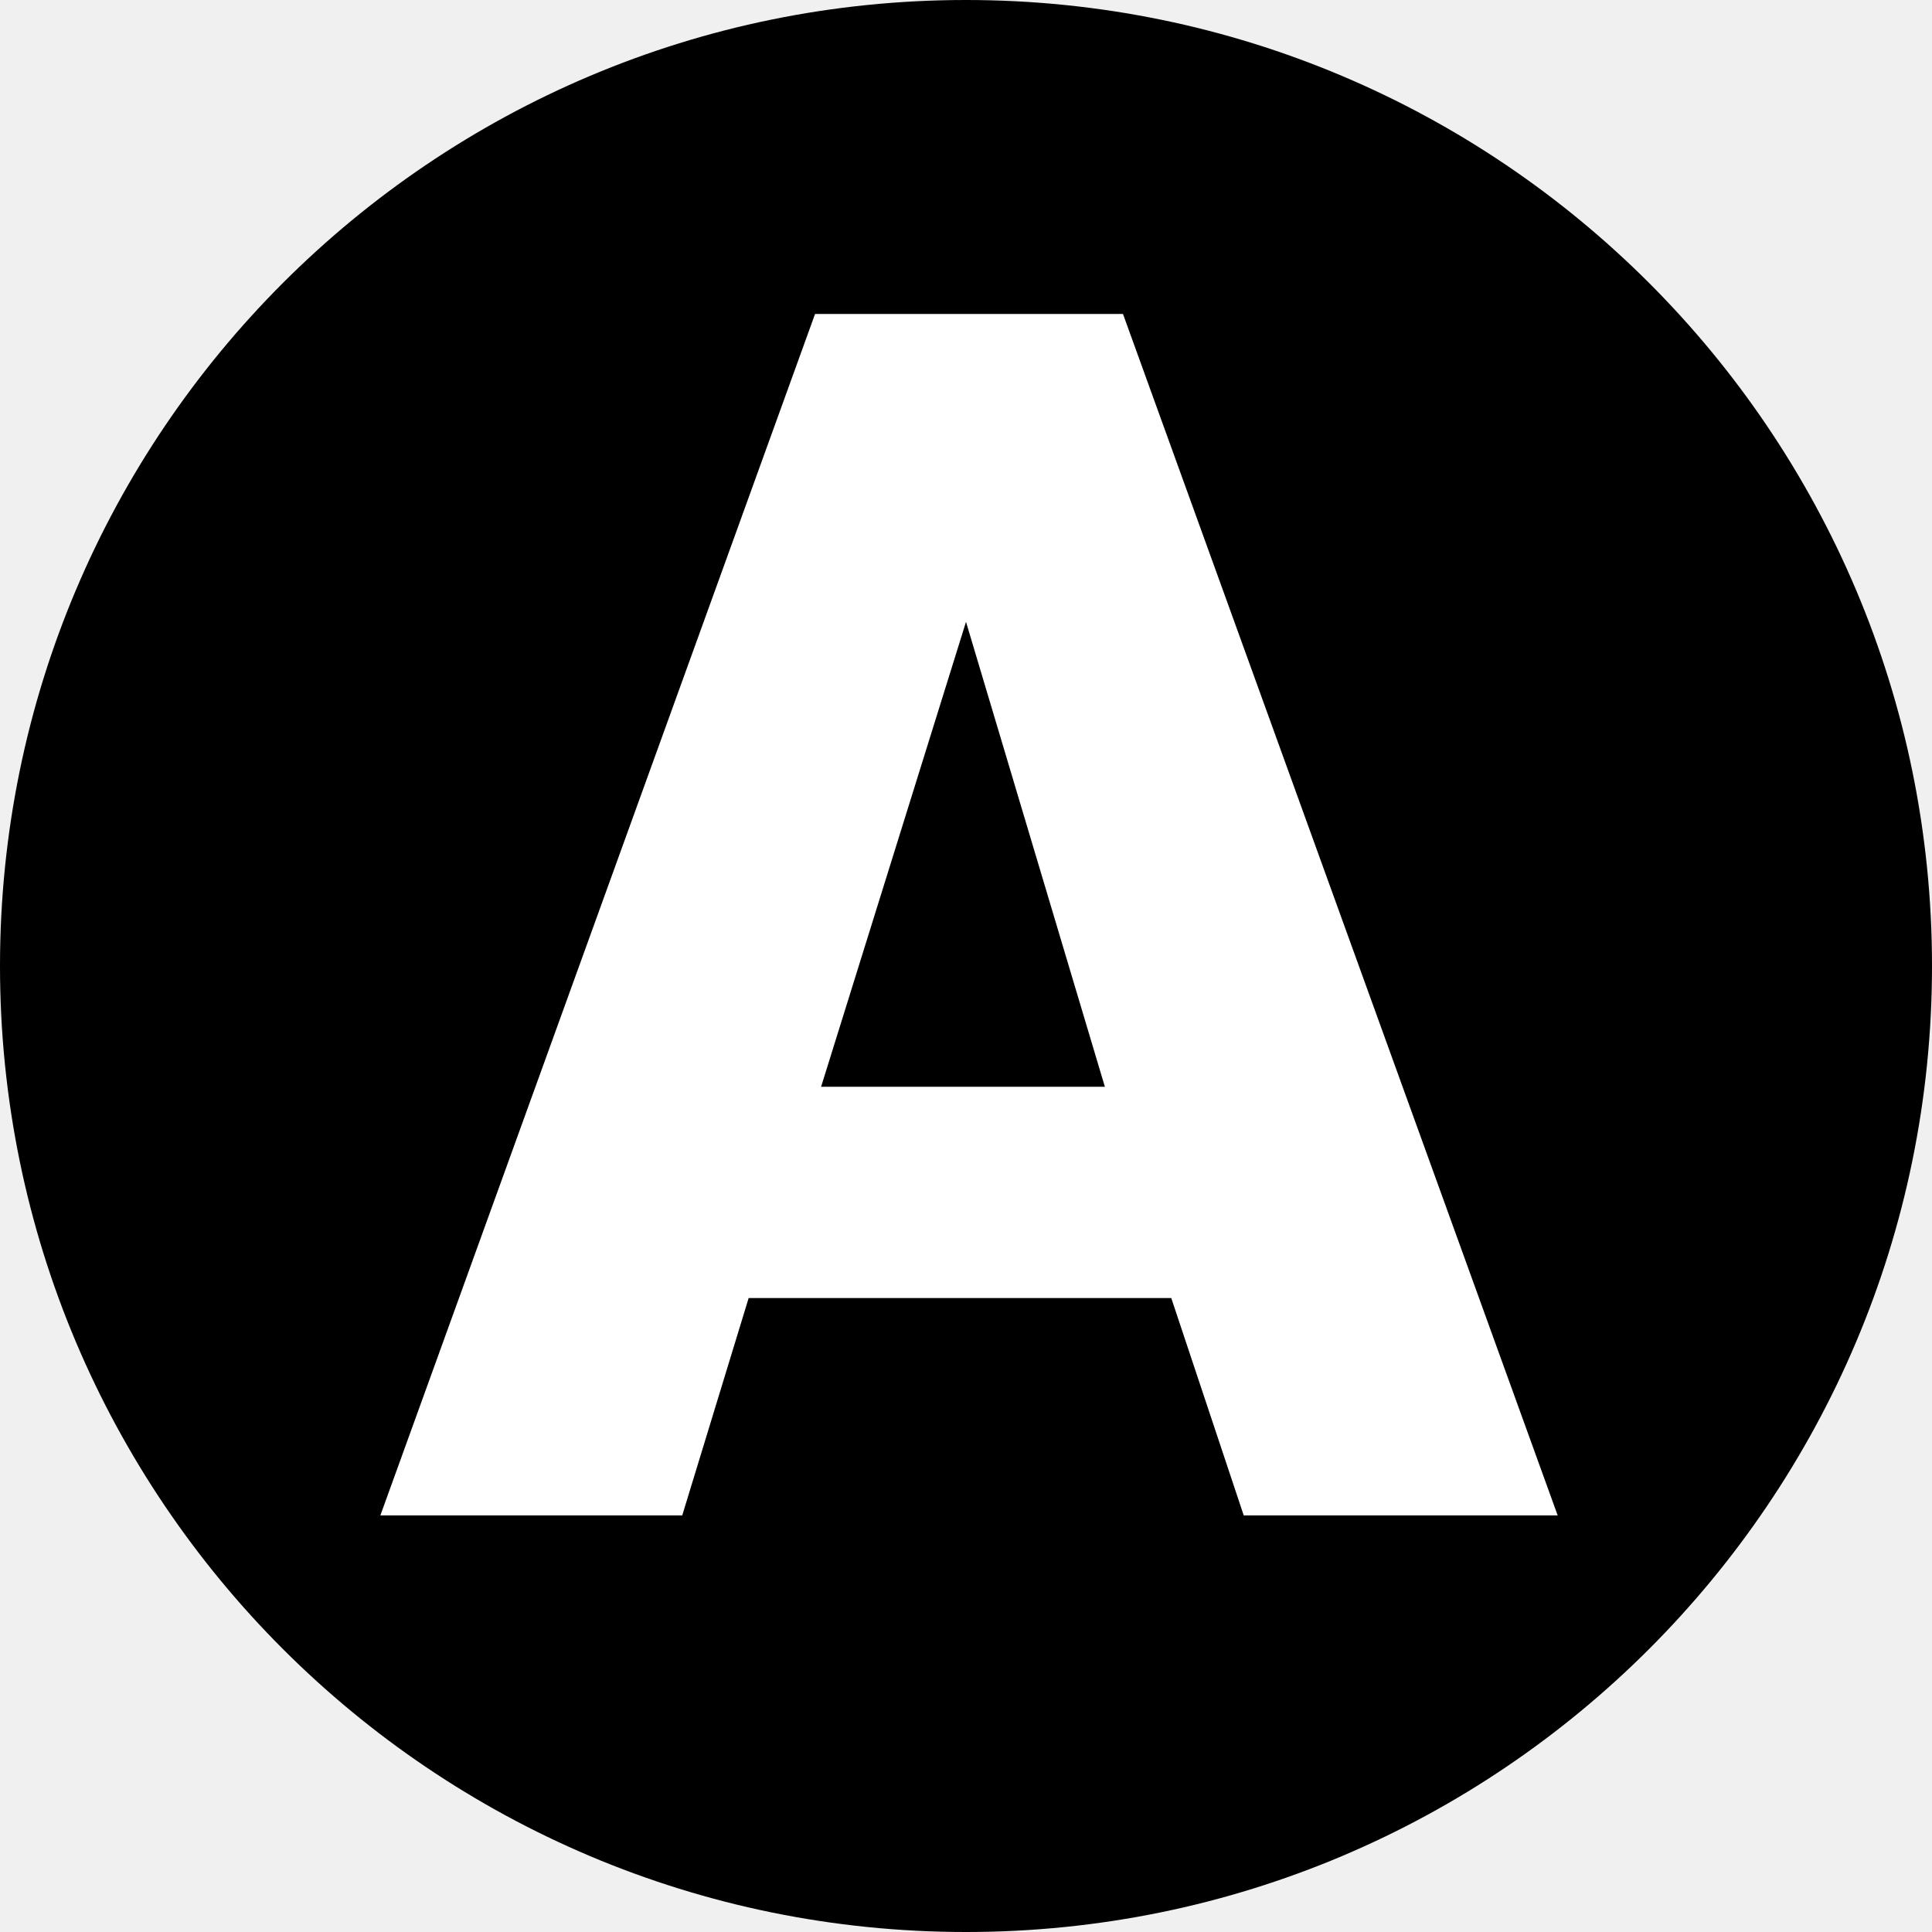
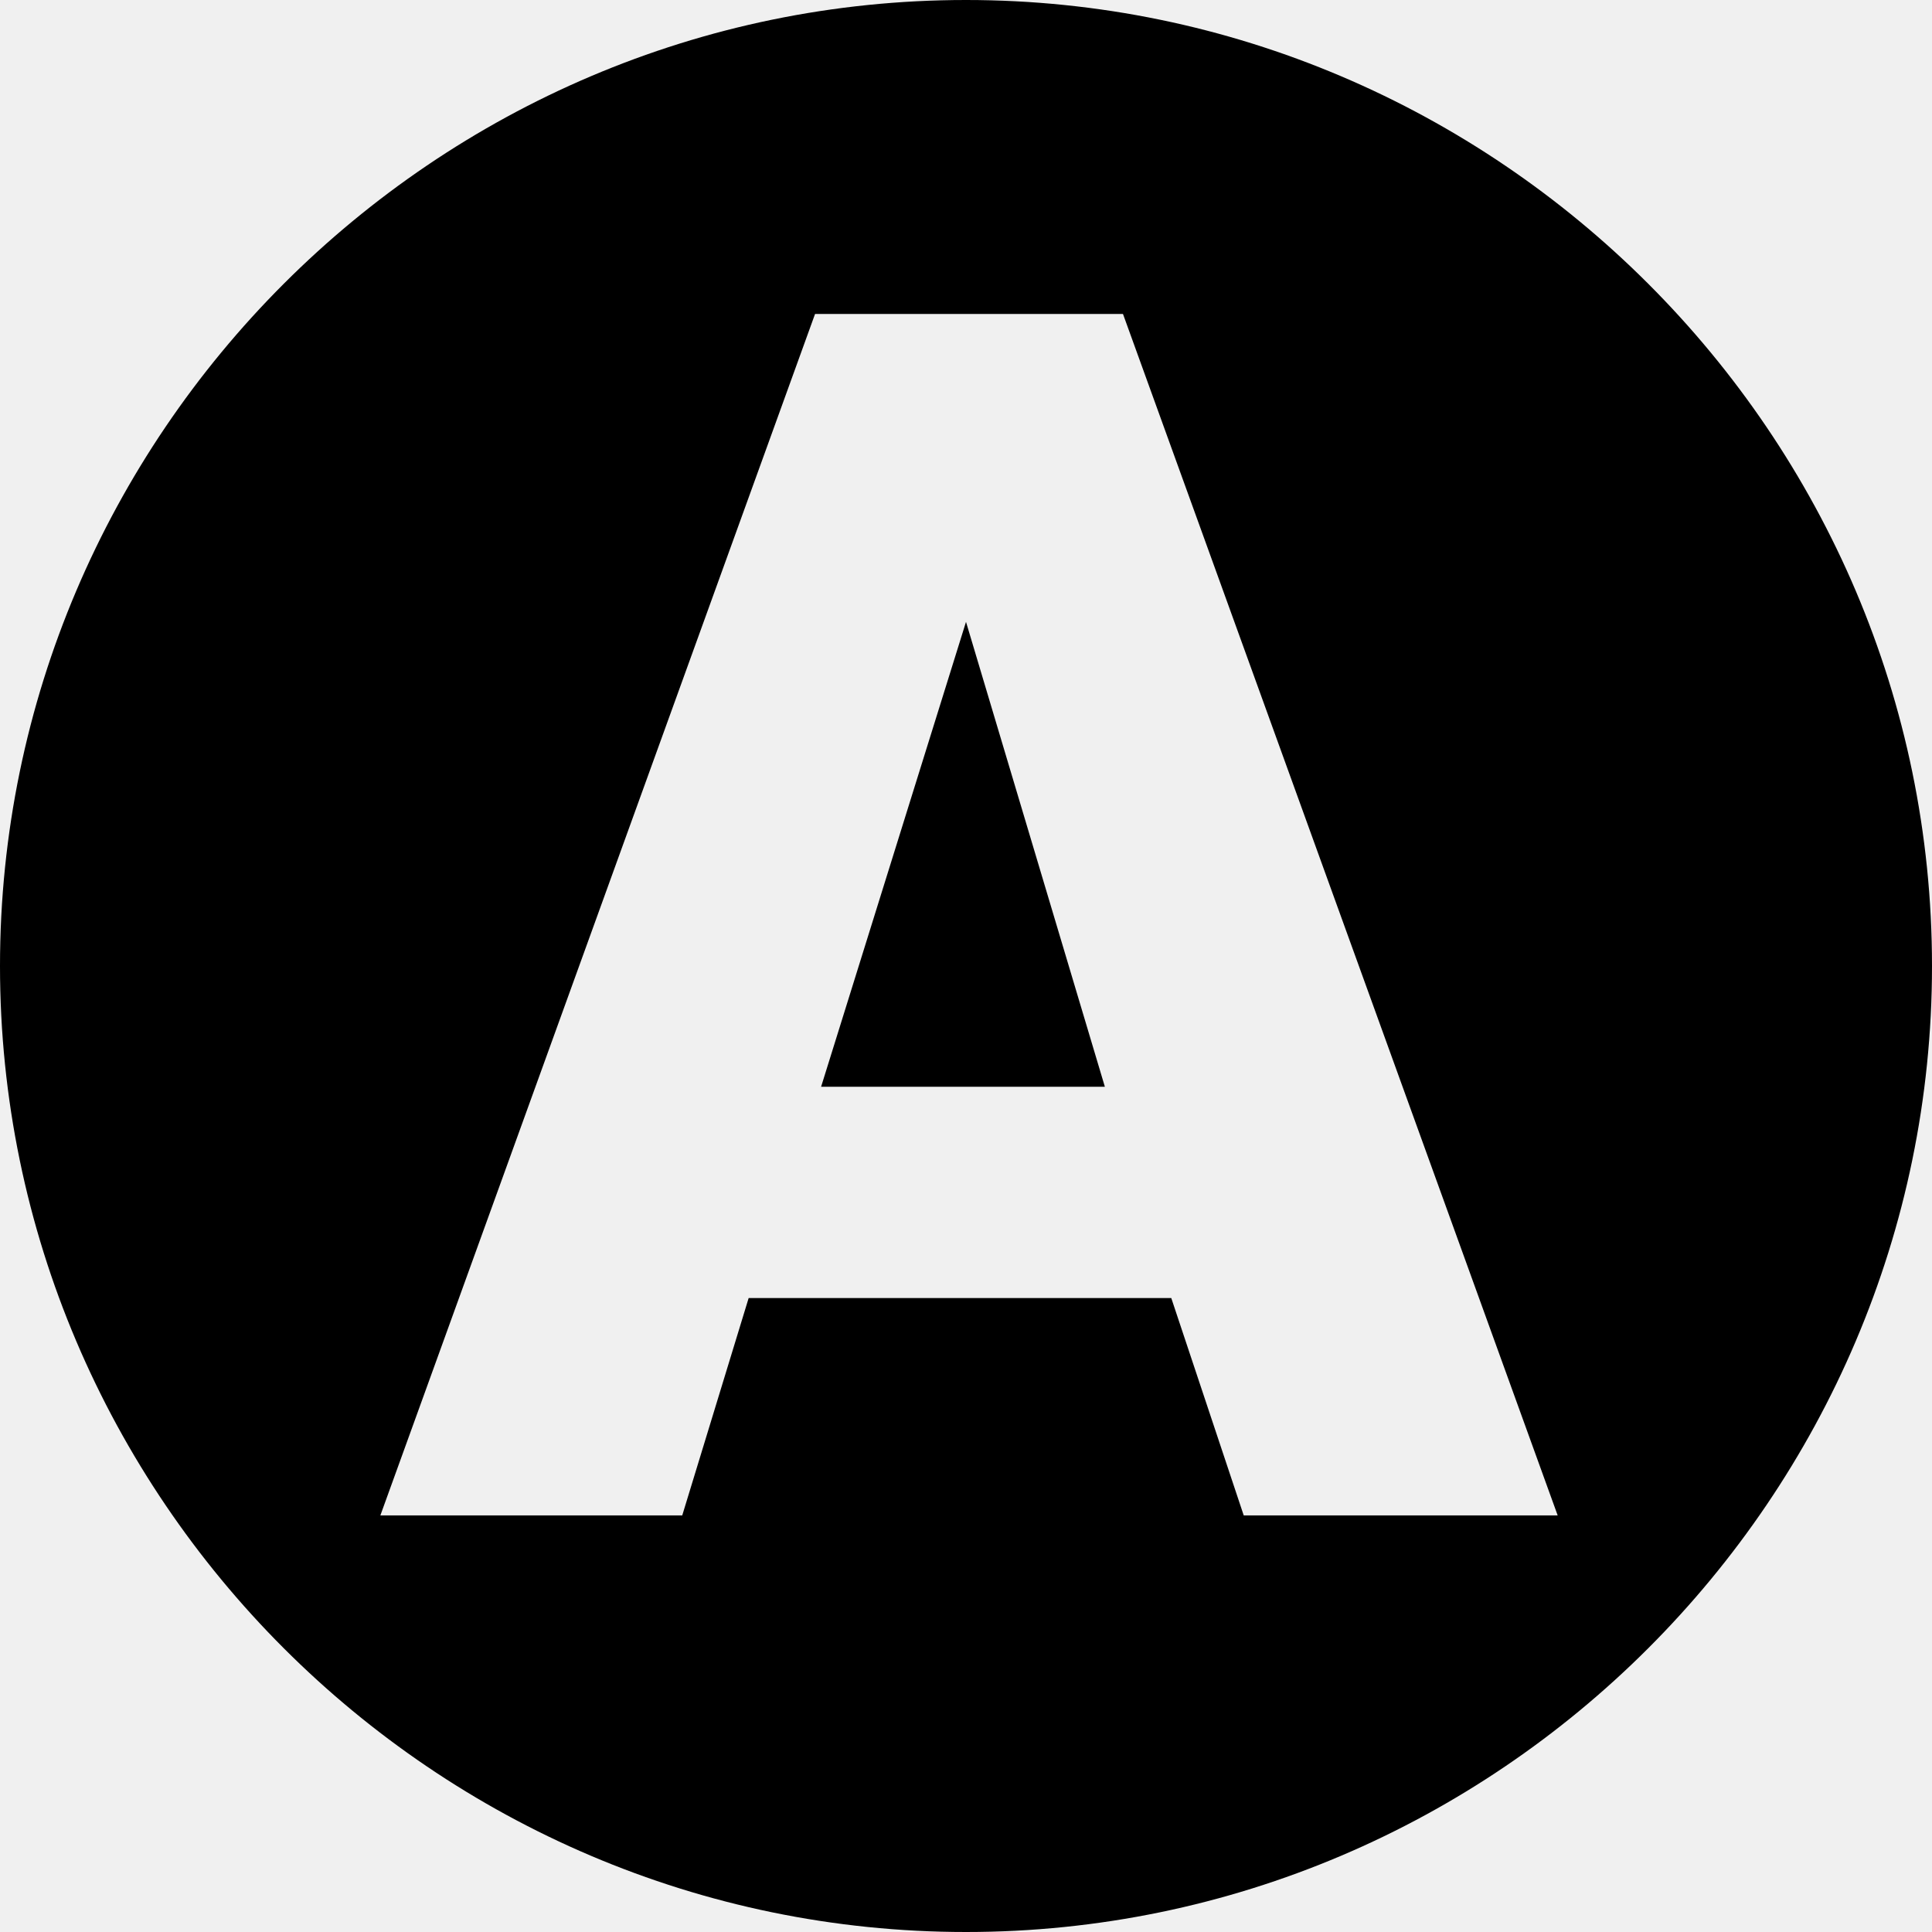
<svg xmlns="http://www.w3.org/2000/svg" version="1.1" id="Layer_1" x="0px" y="0px" width="32px" height="32px" viewBox="0 0 32 32" style="enable-background:new 0 0 32 32;" xml:space="preserve">
-   <style type="text/css">
- 	.st0{fill:#FFFFFF;}
- </style>
-   <circle cx="16" cy="16" r="16" />
-   <path class="st0" d="M18.6,5.2l7.2,19.9h-5.2l-1.2-3.6h-7l-1.1,3.6h-5l7.2-19.9H18.6z M16,10.3L16,10.3L13.6,18h4.7L16,10.3z" />
+   <path d="M16,10.3l2.3,7.7h-4.7L16,10.3z M32,16c0,8.8-7.2,16-16,16S0,24.8,0,16S7.2,0,16,0S32,7.2,32,16z M25.8,25.1L18.6,5.2h-5.1  L6.3,25.1h5l1.1-3.6h7l1.2,3.6H25.8z" />
</svg>
